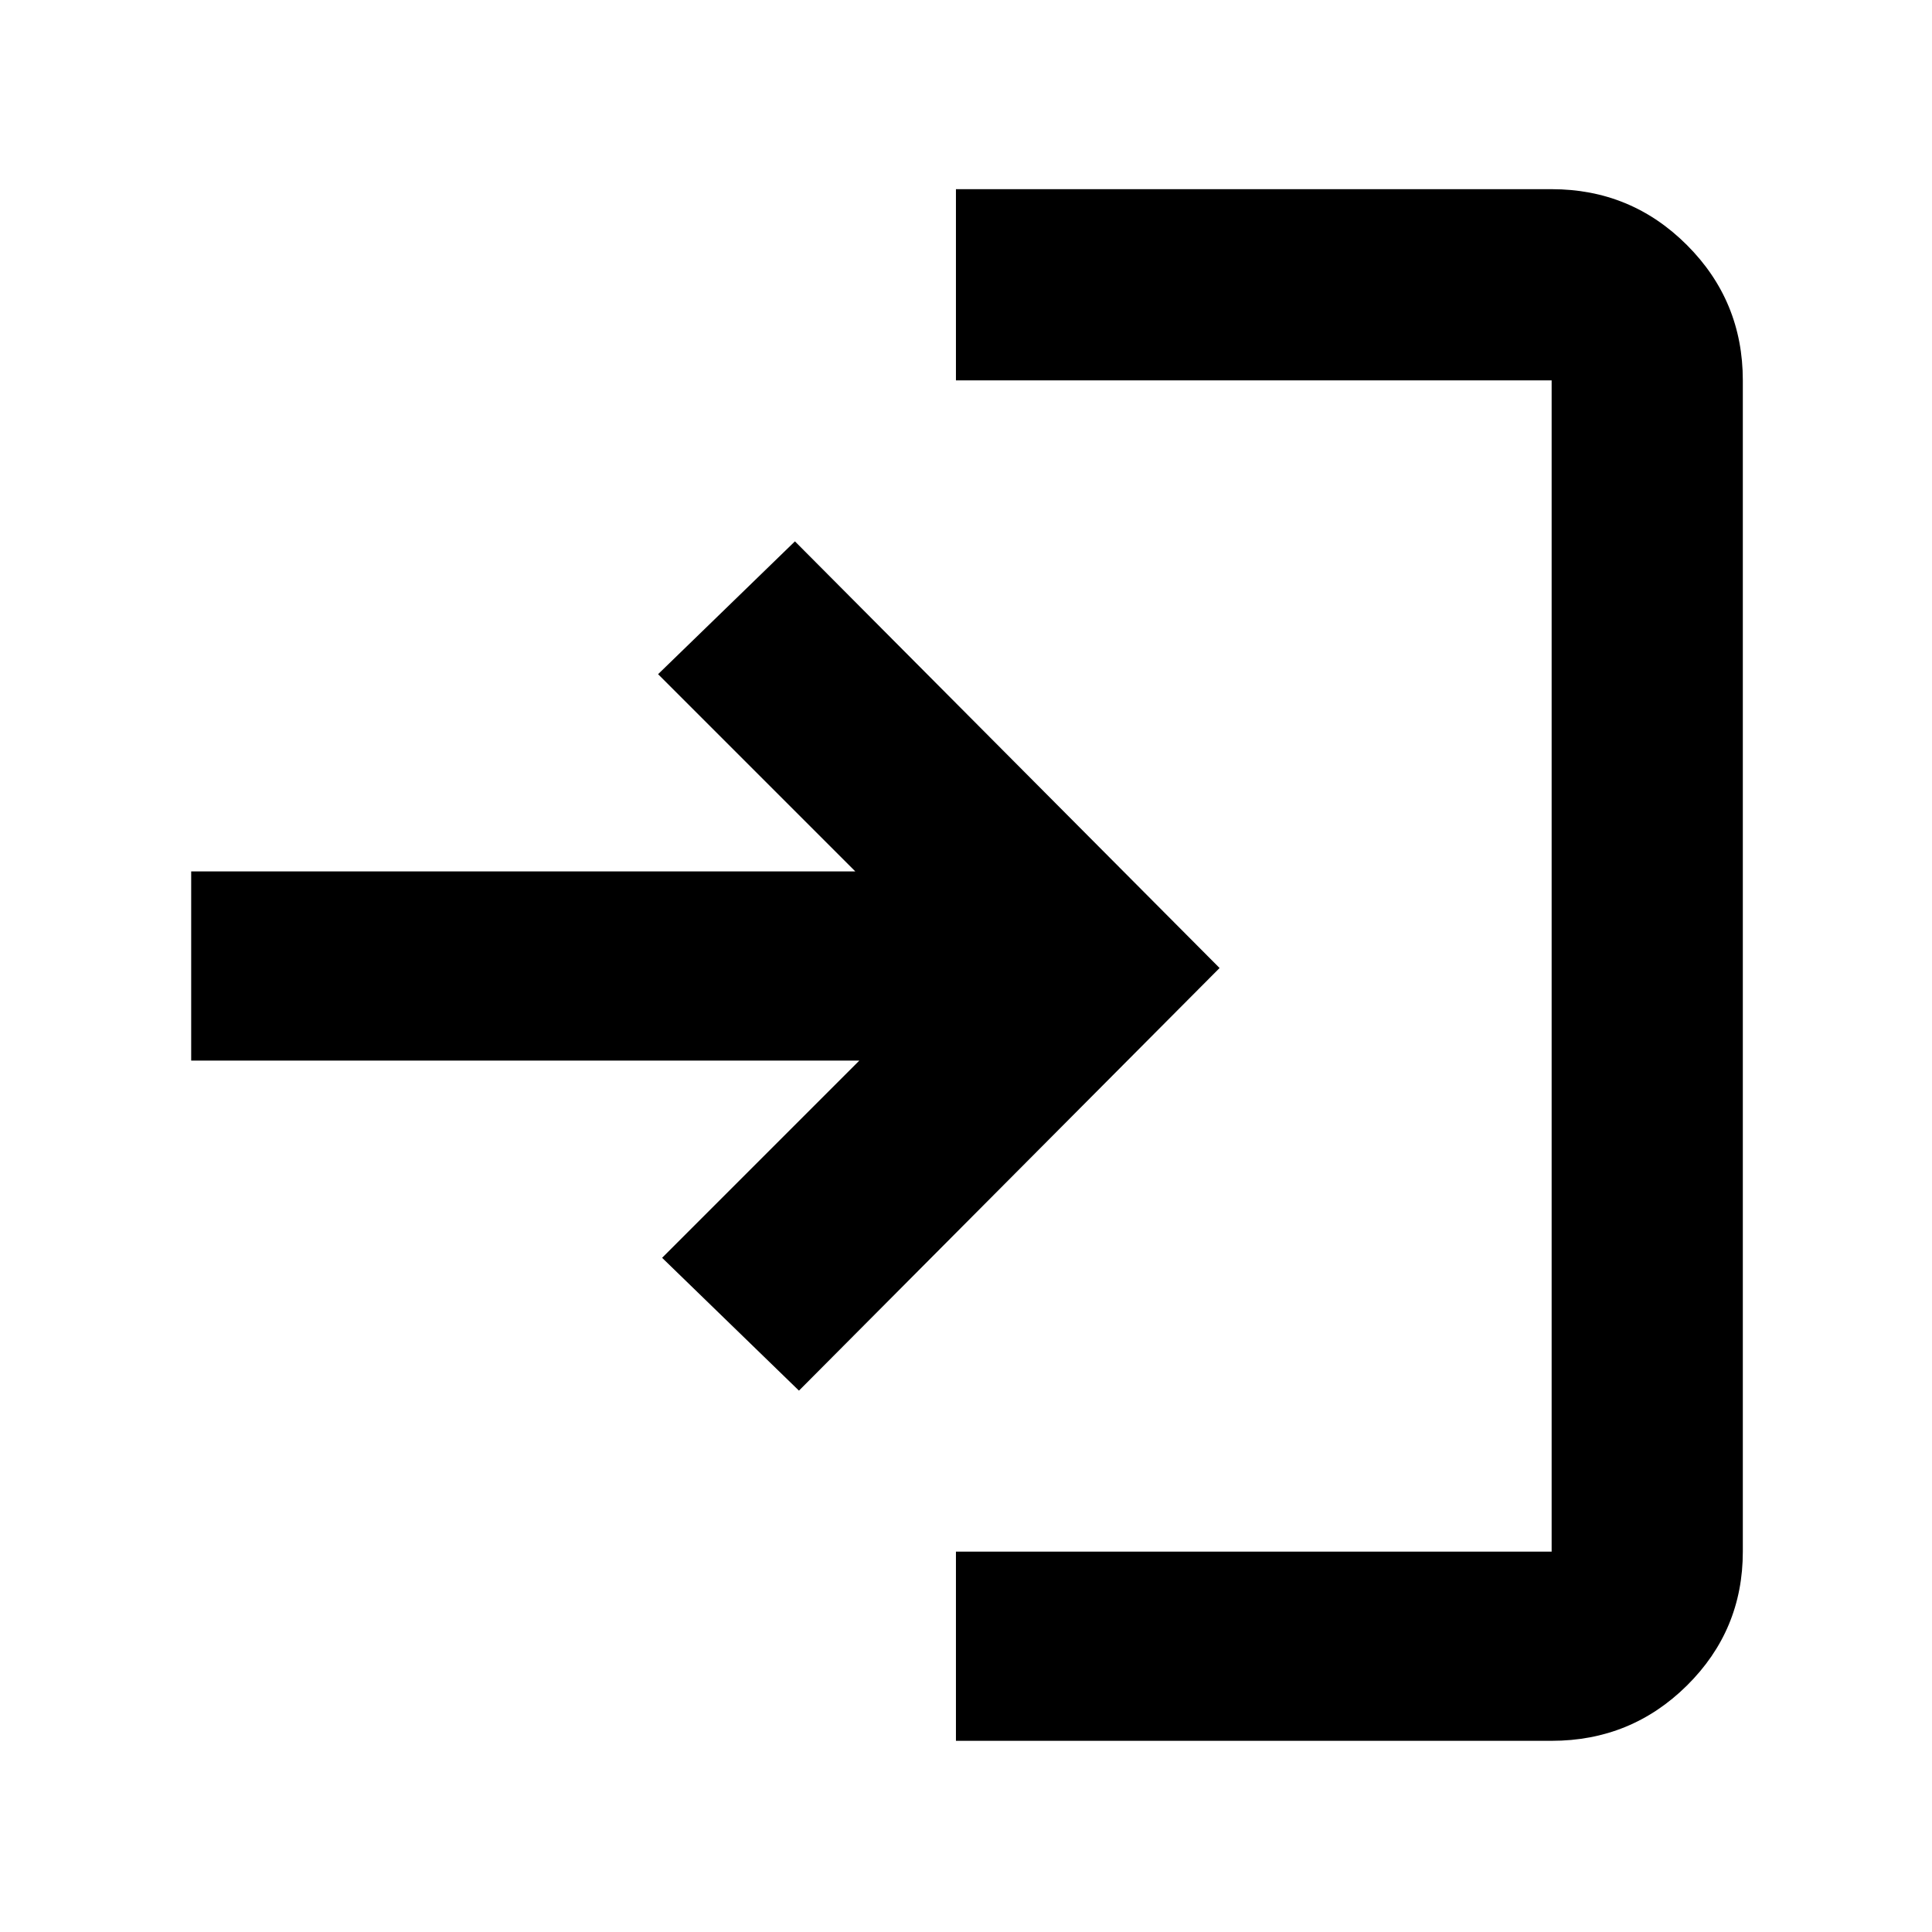
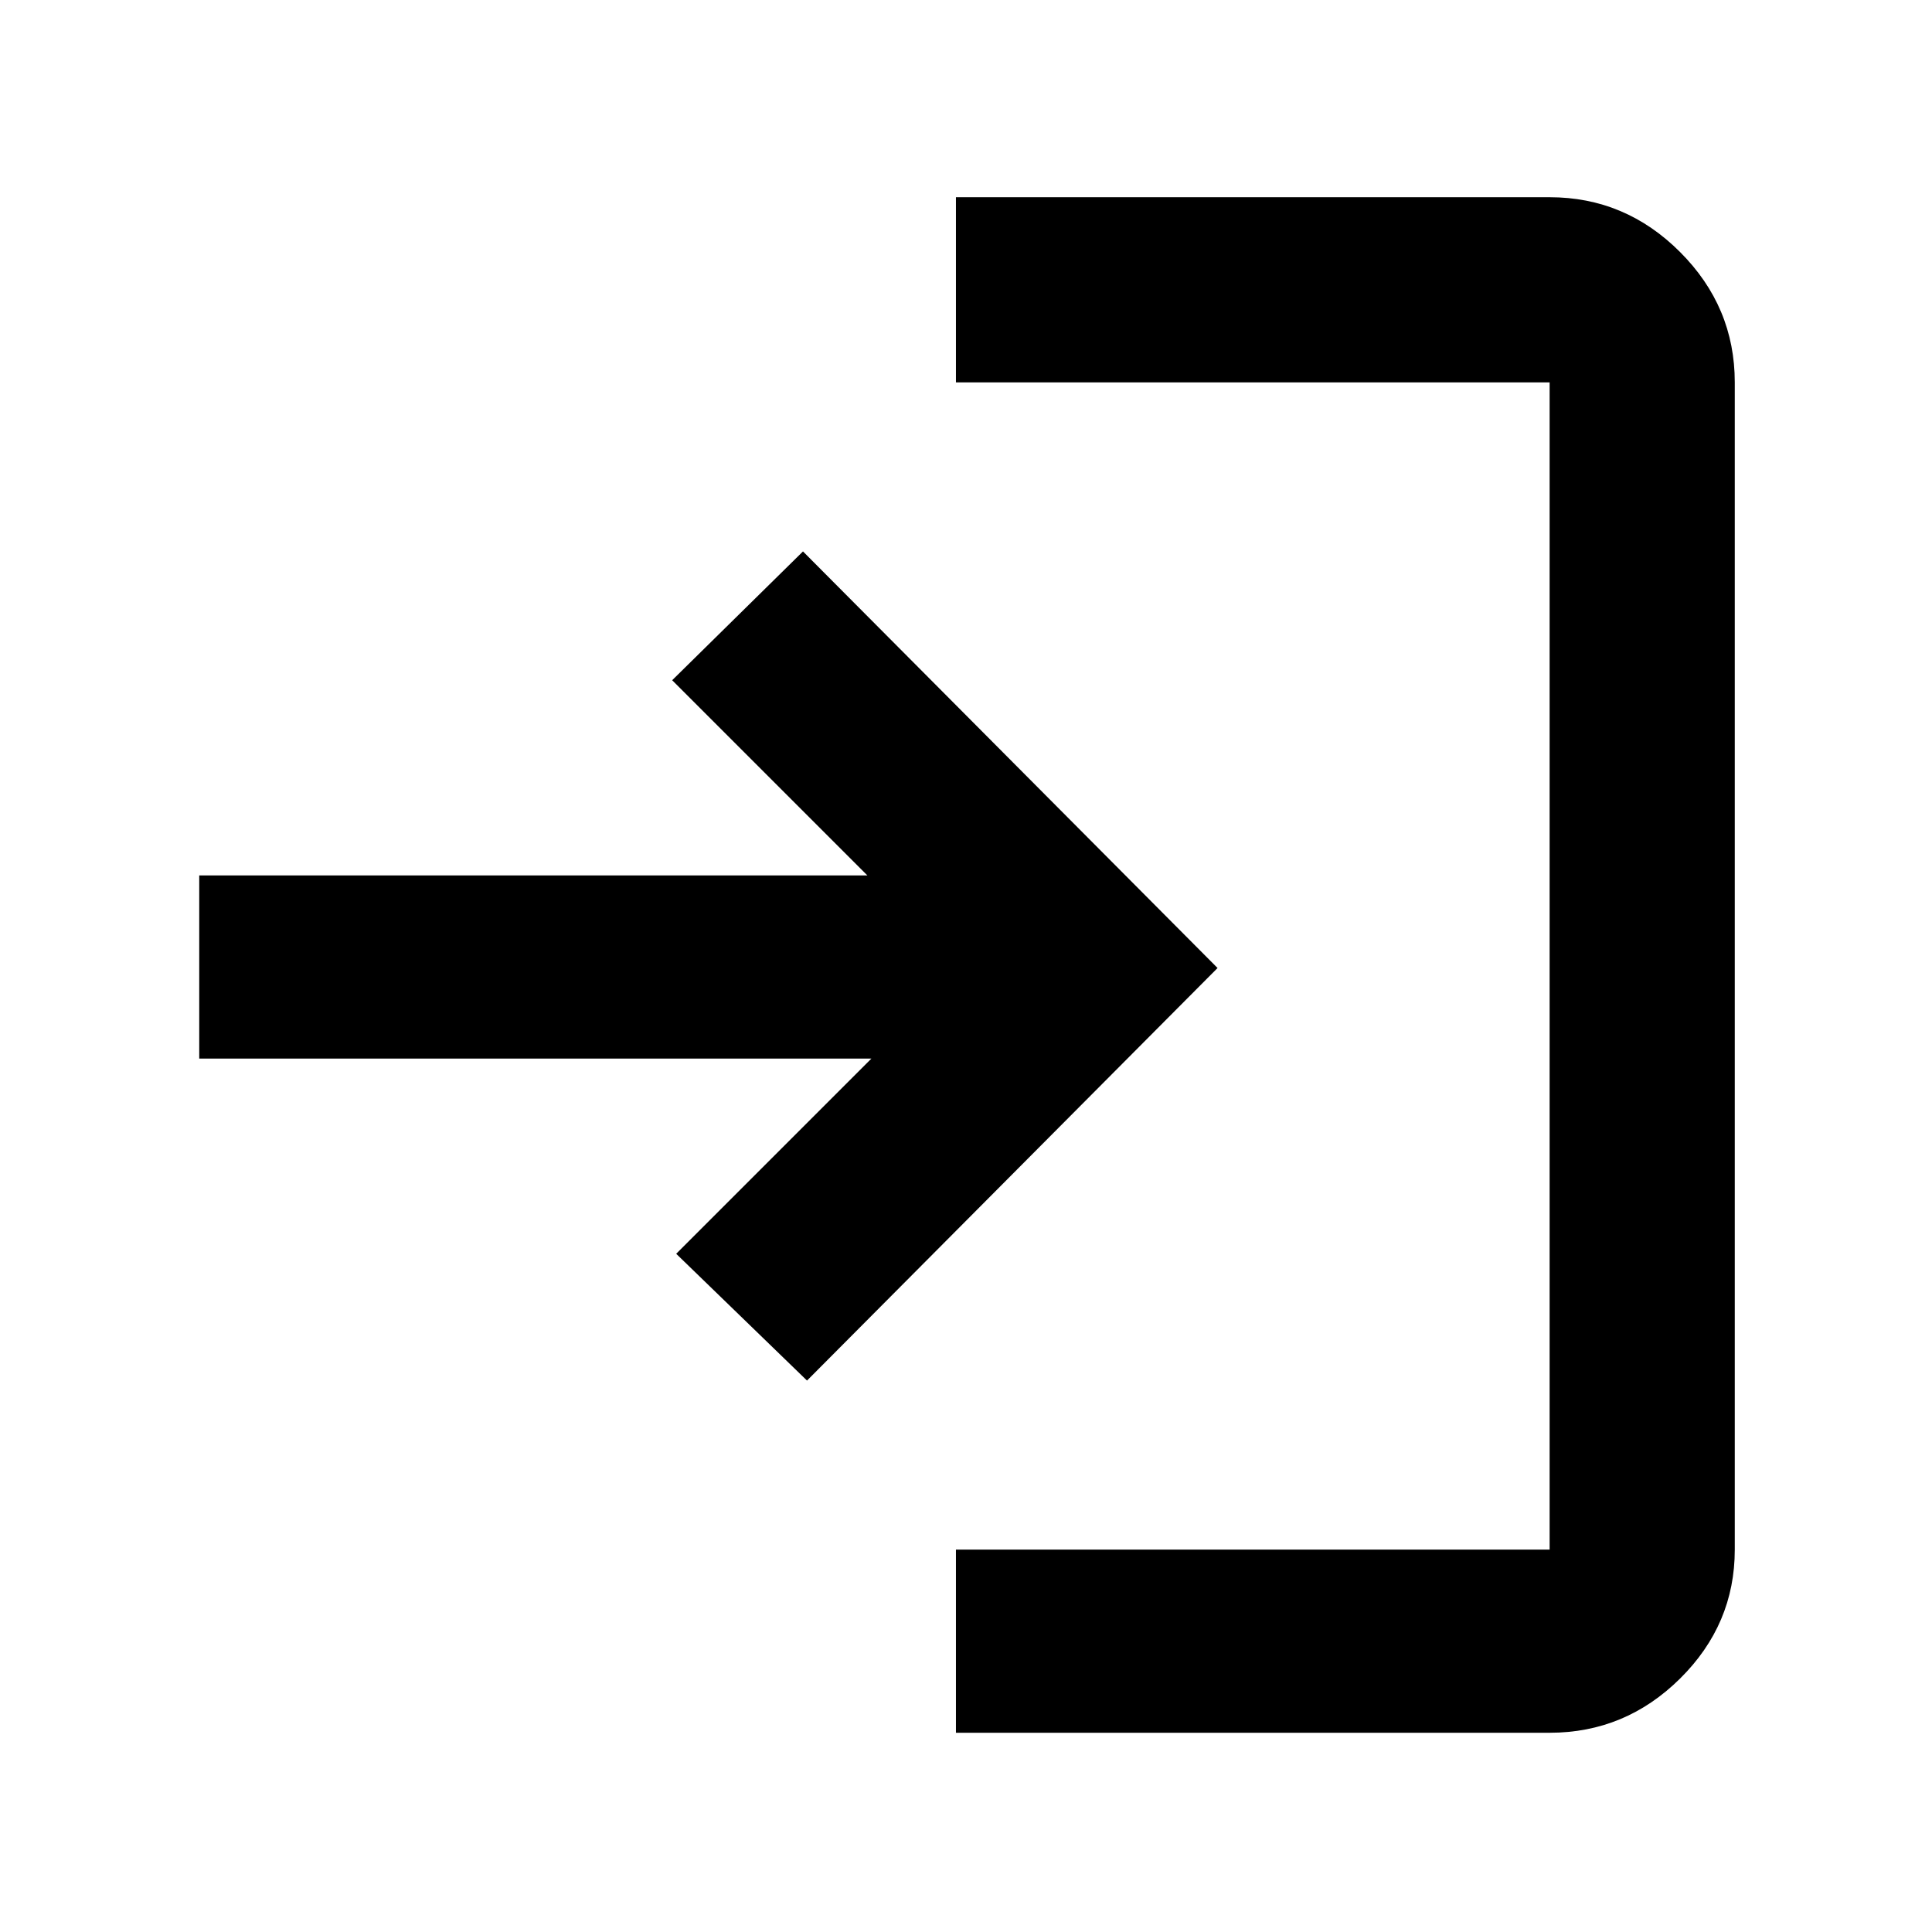
- <svg xmlns="http://www.w3.org/2000/svg" height="20px" viewBox="0 -960 960 960" width="20px" fill="#000000">
-   <path d="M475-95v-94h296v-582H475v-95h296q39.46 0 67.23 27.77Q866-810.46 866-771v582q0 39.05-27.77 66.53Q810.46-95 771-95H475Zm-78-174-68-66 98-98H95v-94h330l-98-98 68-66 211 212-209 210Z" />
+ <svg xmlns="http://www.w3.org/2000/svg" height="48px" viewBox="0 -960 960 960" width="48px" fill="#000000">
+   <path d="M475-99v-91h295v-580H475v-92h295q37.59 0 64.79 27.21Q862-807.59 862-770v580q0 37.18-27.21 64.09Q807.59-99 770-99H475Zm-74-175-65-63 97-97H99v-91h332l-97-97 65-64 206 207-204 205Z" />
</svg>
